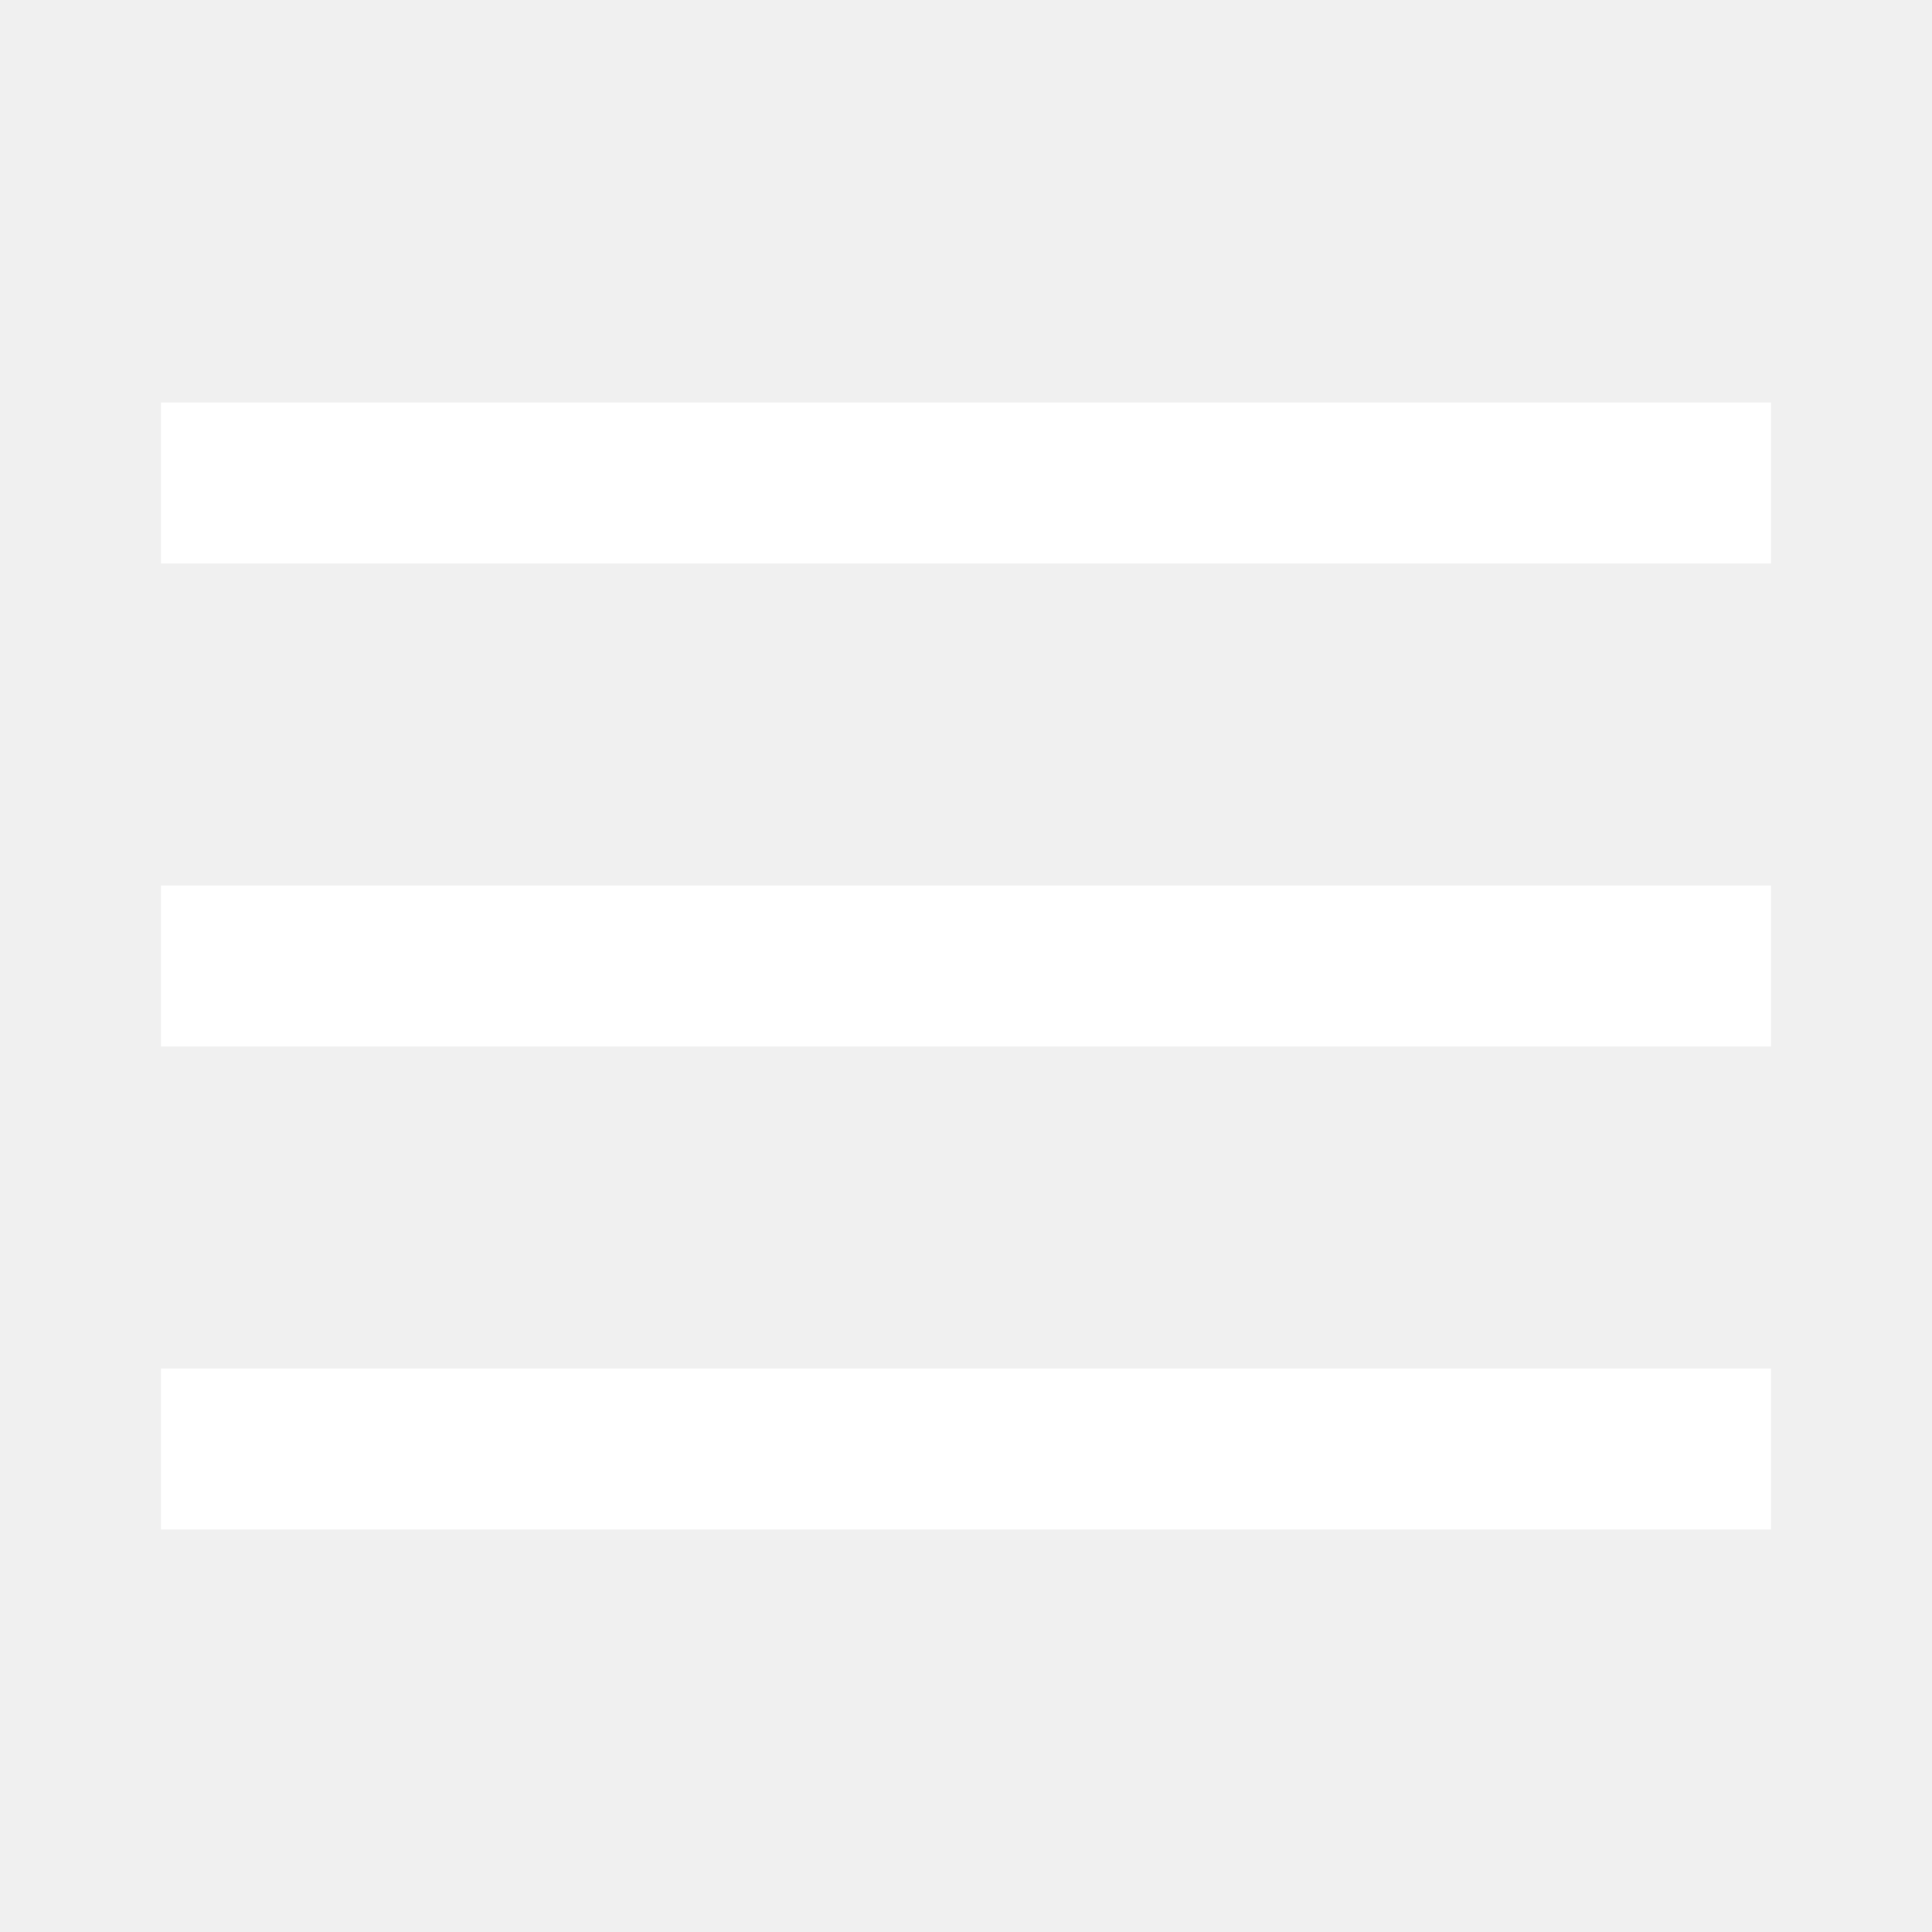
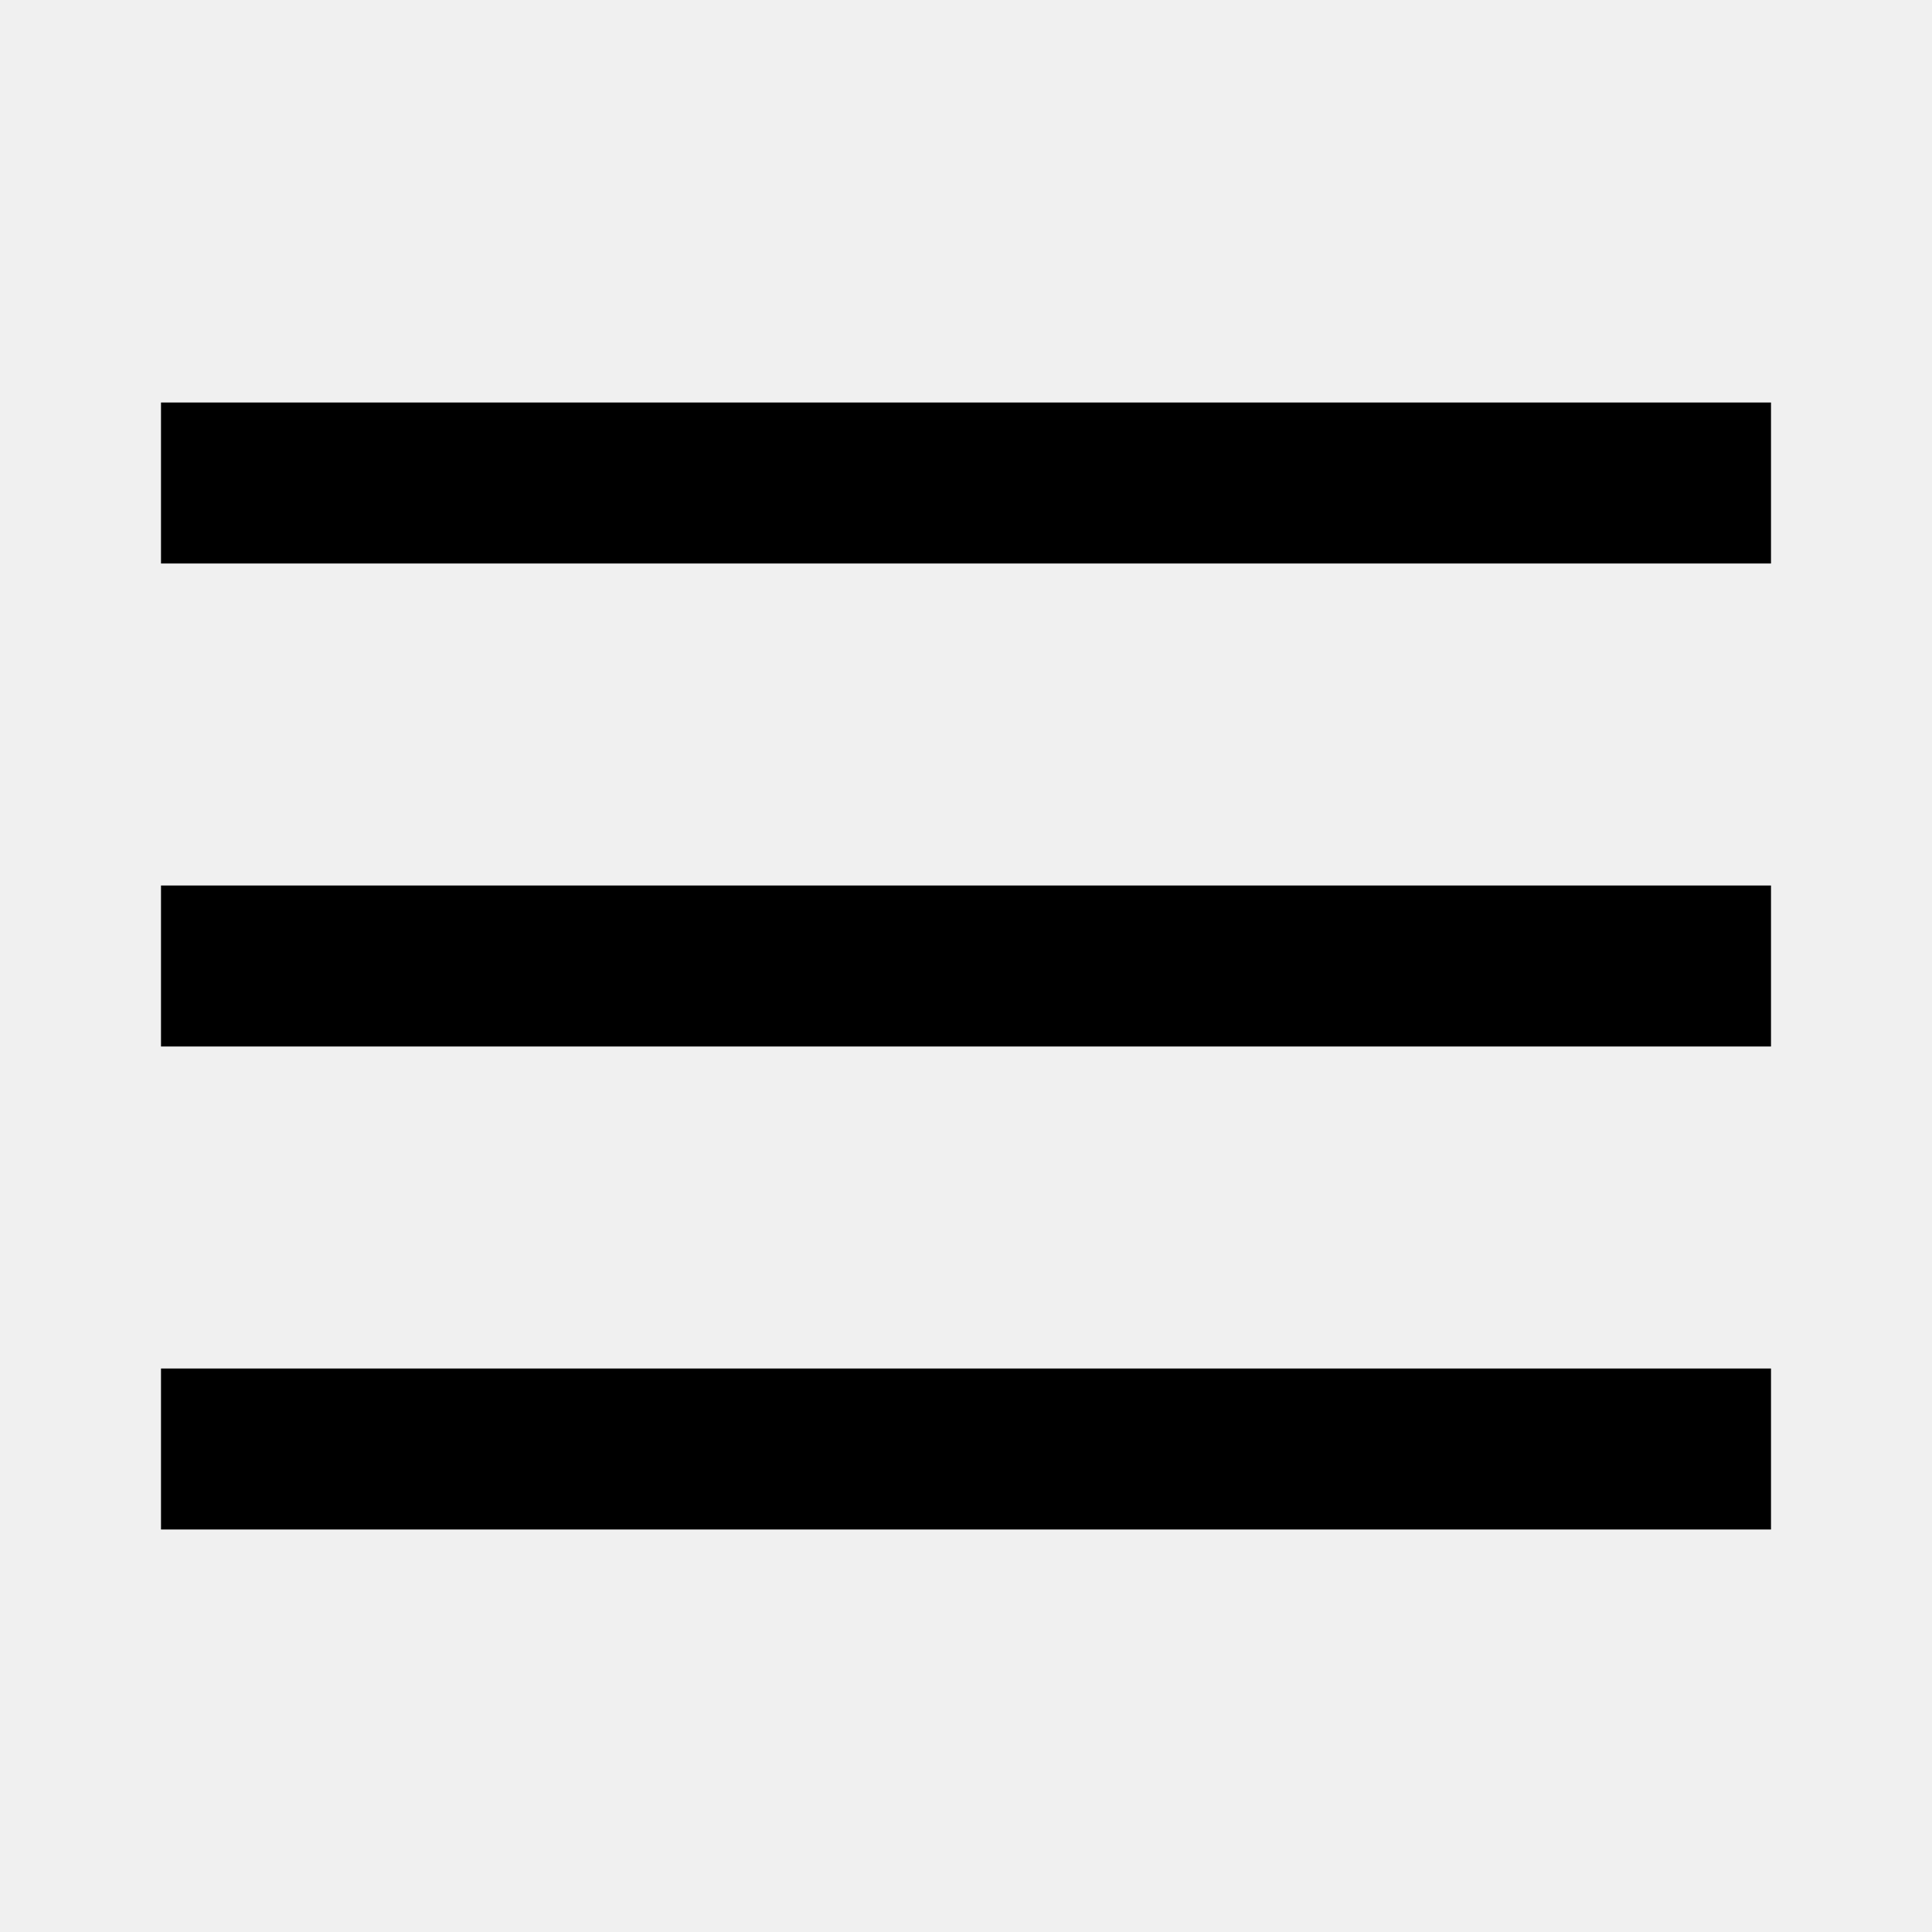
- <svg xmlns="http://www.w3.org/2000/svg" fill="#ffffff" viewBox="0 0 24 24" width="24px" height="24px">
+ <svg xmlns="http://www.w3.org/2000/svg" fill="#000000" viewBox="0 0 24 24" width="24px" height="24px">
  <path d="M 2 5 L 2 7 L 22 7 L 22 5 L 2 5 z M 2 11 L 2 13 L 22 13 L 22 11 L 2 11 z M 2 17 L 2 19 L 22 19 L 22 17 L 2 17 z" />
</svg>
